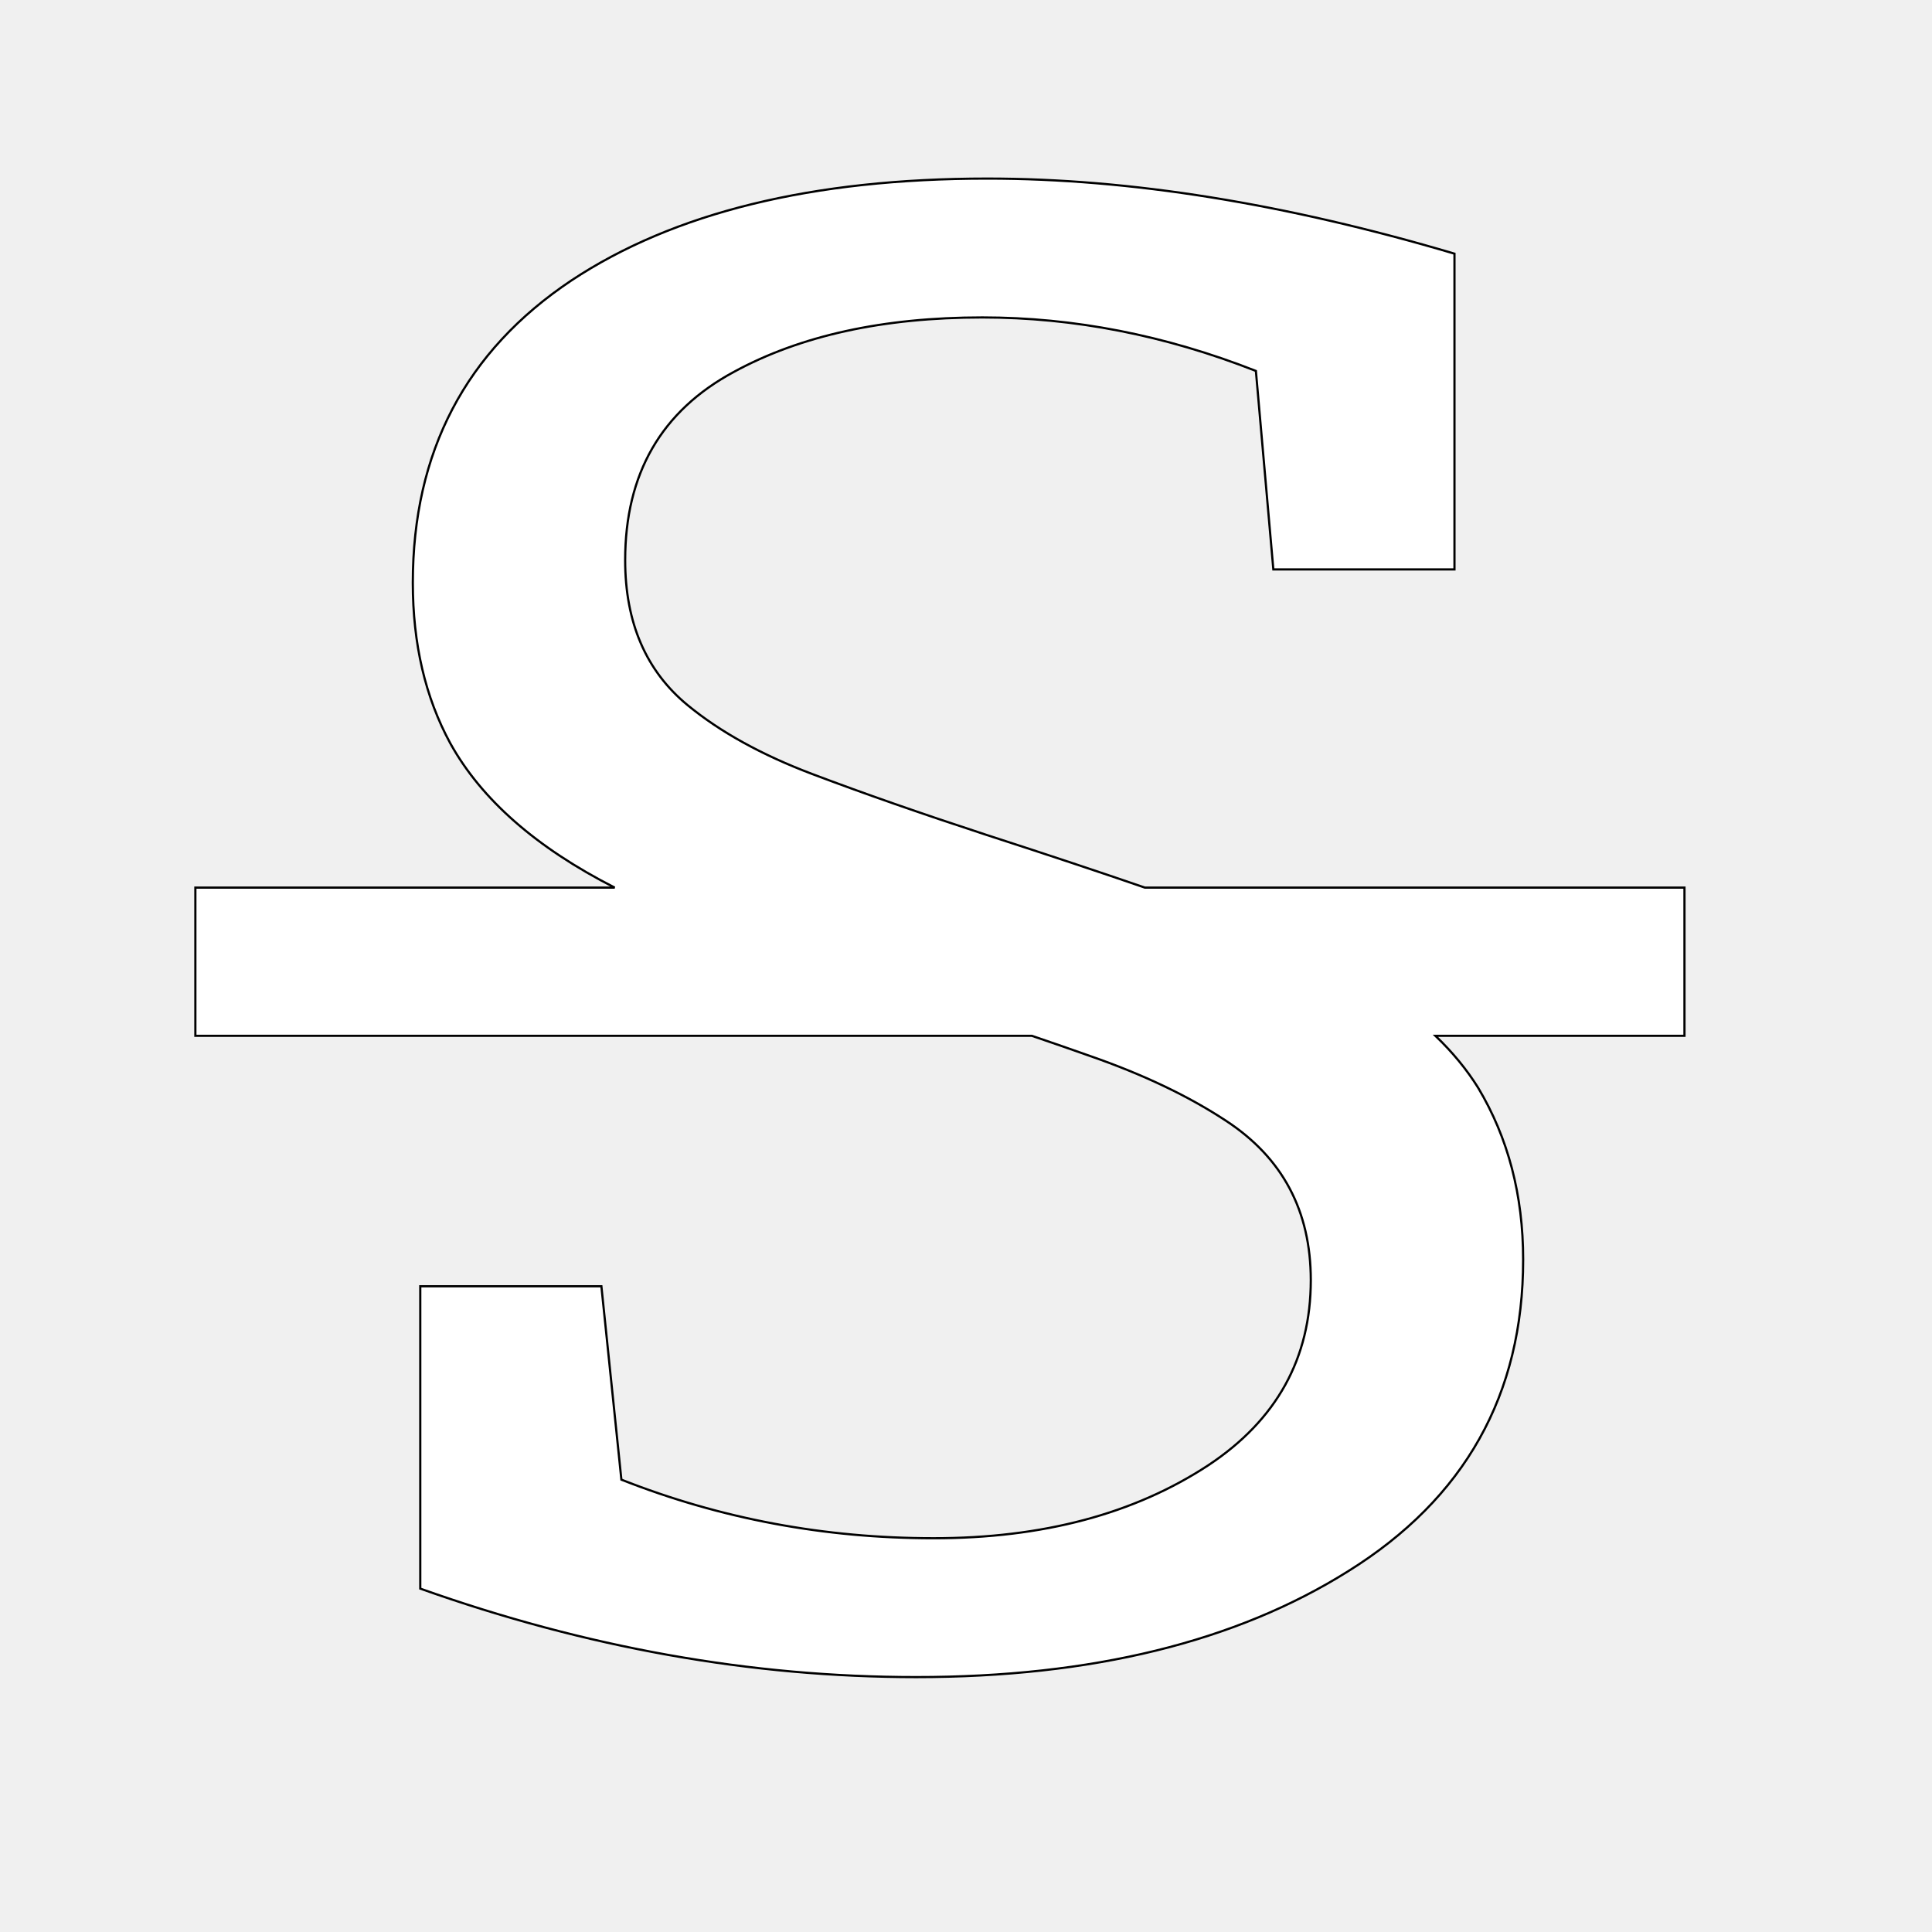
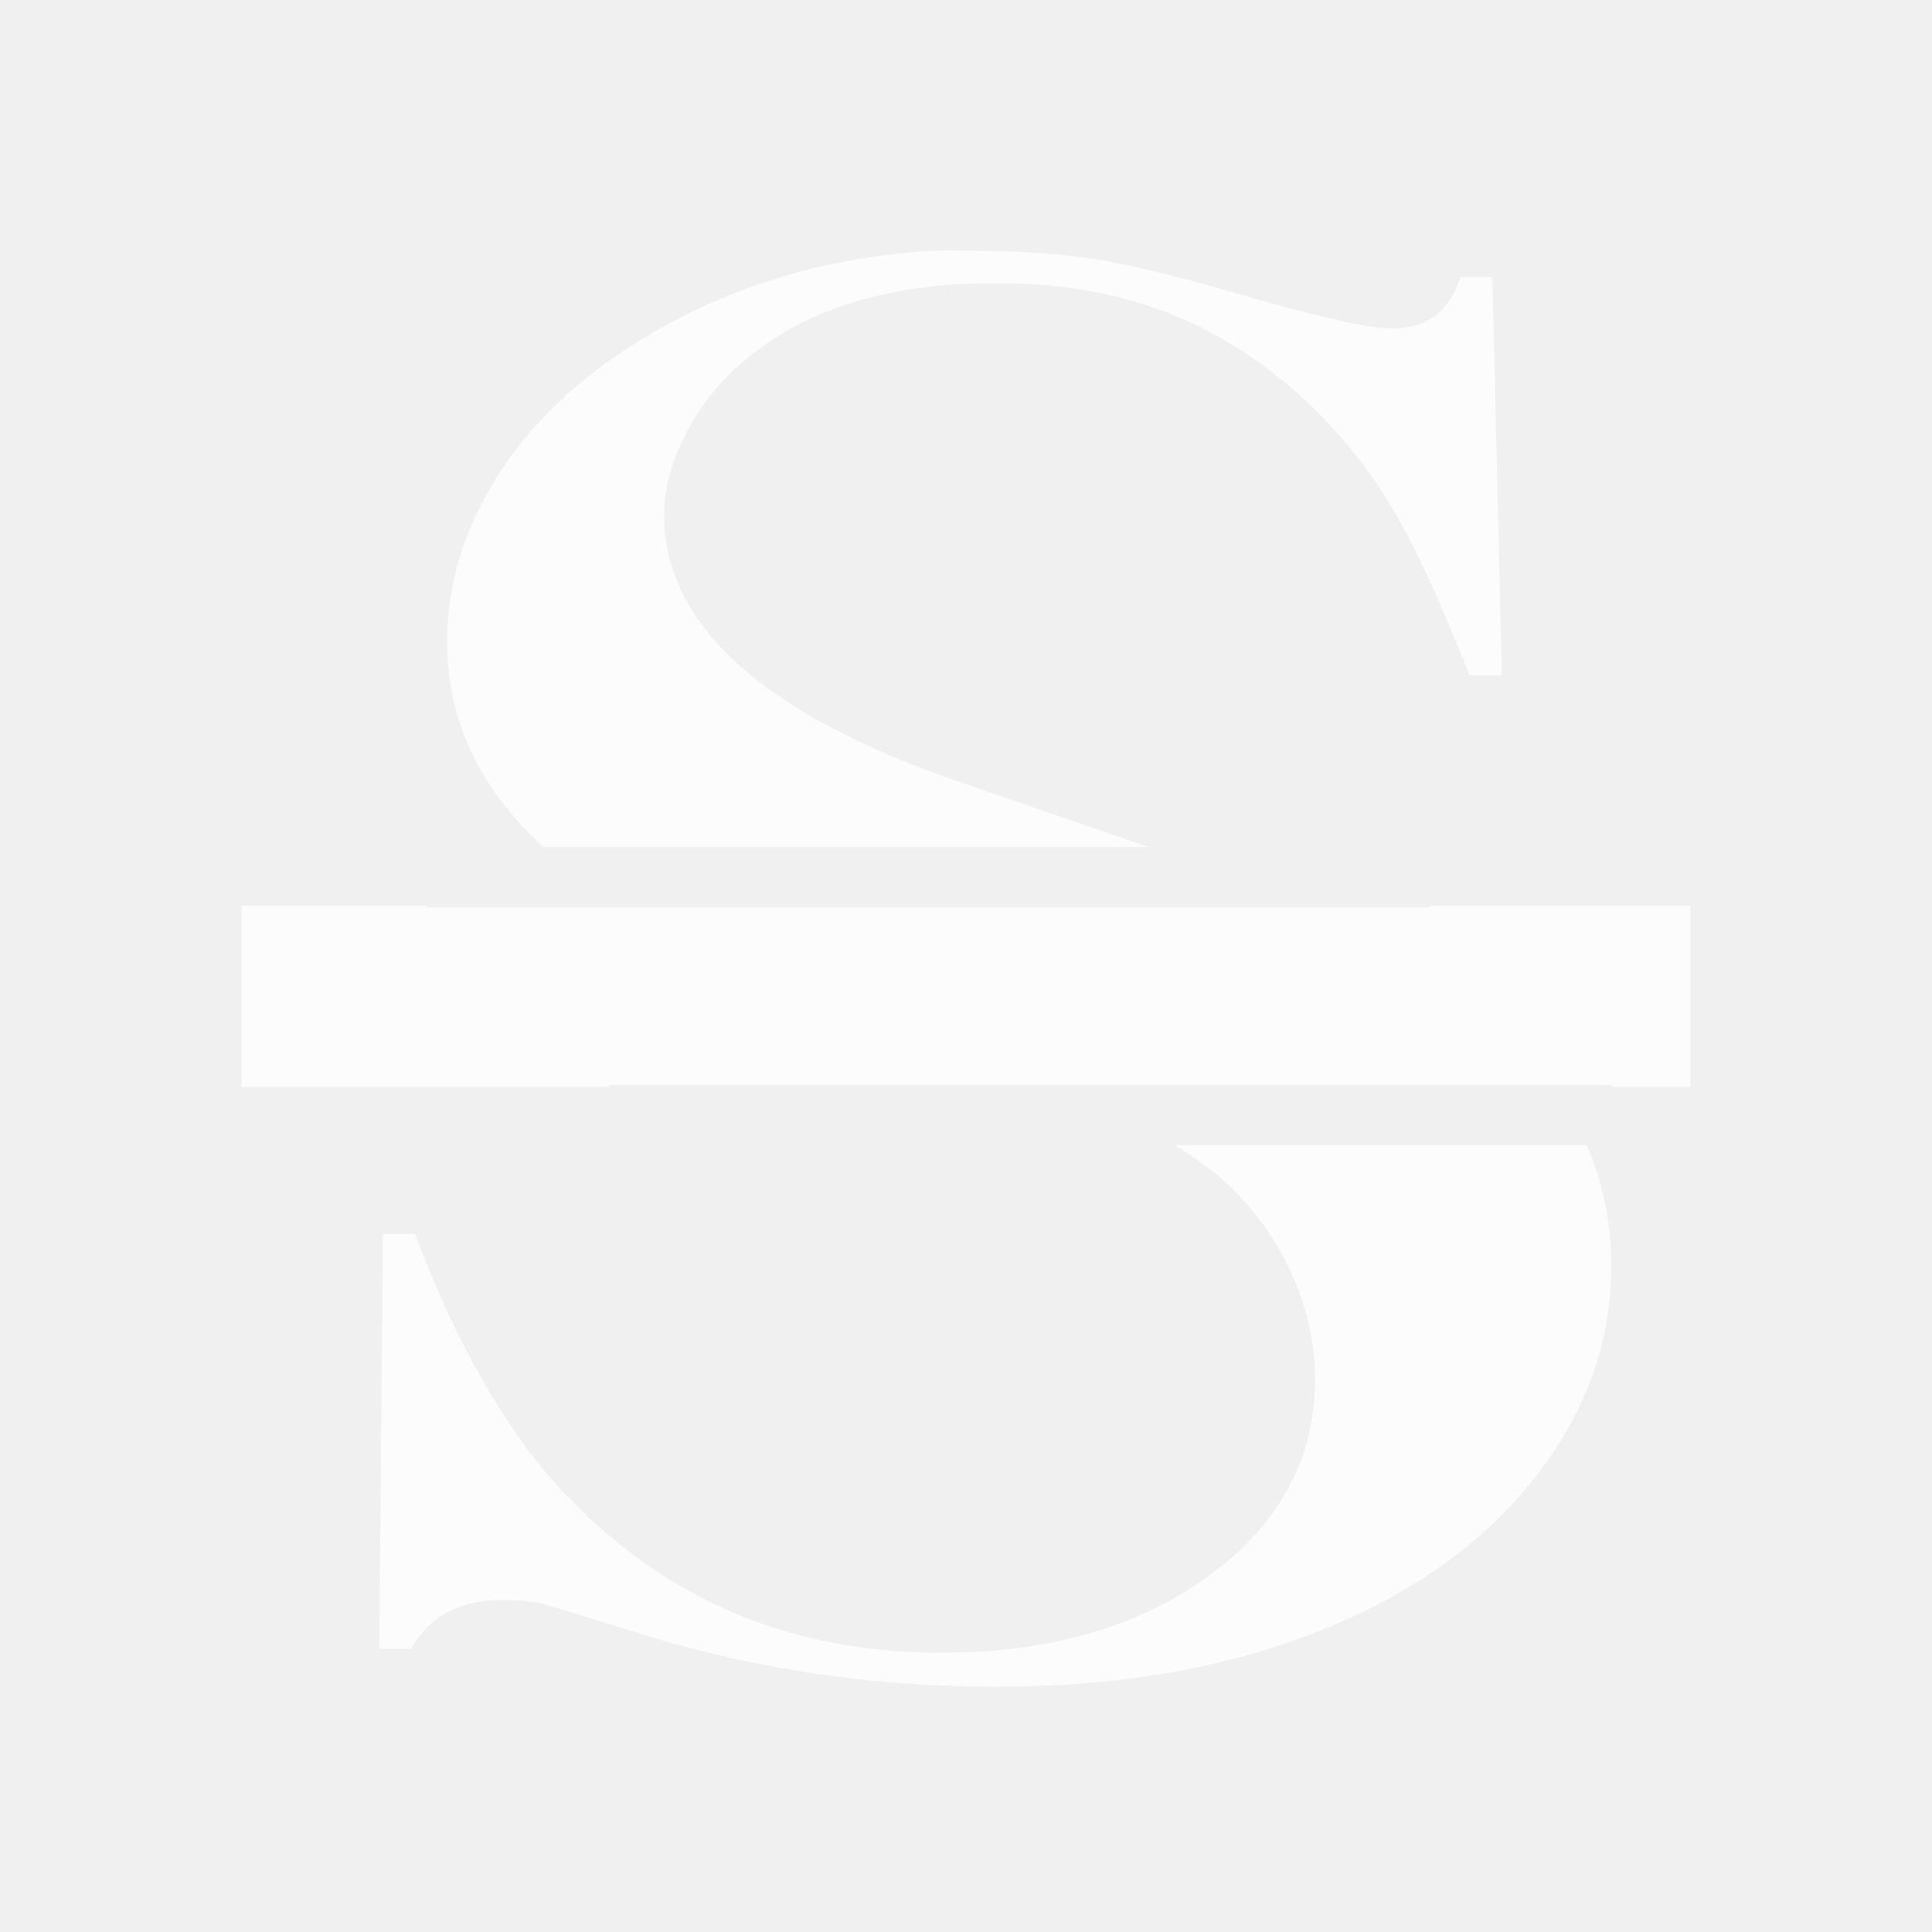
- <svg xmlns="http://www.w3.org/2000/svg" width="640" height="640" id="svg2" version="1.1">
-   <defs id="defs4">
-     <linearGradient id="linearGradient5876">
-       <stop style="stop-color:#ffd42a;stop-opacity:1;" offset="0" id="stop5878" />
-       <stop style="stop-color:#dcbf4d;stop-opacity:1;" offset="1" id="stop5880" />
-     </linearGradient>
-     <linearGradient id="linearGradient3937">
-       <stop style="stop-color:#162d50;stop-opacity:1;" offset="0" id="stop3939" />
-       <stop id="stop3947" offset="0.138" style="stop-color:#2e5da5;stop-opacity:1;" />
-       <stop style="stop-color:#1c3865;stop-opacity:1;" offset="1" id="stop3941" />
-     </linearGradient>
-     <linearGradient id="linearGradient3929">
-       <stop style="stop-color:#004455;stop-opacity:1;" offset="0" id="stop3931" />
-       <stop id="stop3945" offset="0.5" style="stop-color:#005f76;stop-opacity:1;" />
-       <stop style="stop-color:#007a98;stop-opacity:1;" offset="1" id="stop3933" />
-     </linearGradient>
-     <linearGradient id="linearGradient3921">
-       <stop style="stop-color:#ffffff;stop-opacity:1;" offset="0" id="stop3923" />
-       <stop style="stop-color:#ffffff;stop-opacity:0;" offset="1" id="stop3925" />
-     </linearGradient>
-     <linearGradient id="linearGradient3843">
-       <stop id="stop3845" offset="0" style="stop-color:#333333;stop-opacity:1;" />
-       <stop style="stop-color:#333333;stop-opacity:0.498;" offset="0.244" id="stop3849" />
-       <stop id="stop3847" offset="1" style="stop-color:#333333;stop-opacity:1;" />
-     </linearGradient>
-     <linearGradient id="linearGradient3827">
-       <stop style="stop-color:#989898;stop-opacity:1;" offset="0" id="stop3829" />
-       <stop style="stop-color:#333333;stop-opacity:1;" offset="1" id="stop3831" />
-     </linearGradient>
-   </defs>
-   <g id="layer1" transform="translate(0,-412.3622)">
-     <g id="g3782" transform="matrix(0.7456478,0,0,0.7456478,84.86081,186.3473)">
-       <g id="g3021">
-         <path style="font-size:1031.196px;font-style:normal;font-variant:normal;font-weight:normal;font-stretch:normal;text-align:start;line-height:125%;letter-spacing:0px;word-spacing:0px;writing-mode:lr-tb;text-anchor:start;fill:#ffffff;fill-opacity:1;stroke:#000000;stroke-width:0.727;font-family:Siemens Slab;-inkscape-font-specification:Siemens Slab" d="M 327.062 59.156 C 269.139 59.157 223.208 70.421 189.281 92.906 C 154.251 116.301 136.75 149.681 136.75 193.062 C 136.75 213.277 140.881 231.001 149.156 246.219 C 159.498 264.874 177.674 280.807 203.625 294.031 L 64.719 294.031 L 64.719 343.125 L 341.812 343.125 C 348.478 345.402 354.959 347.626 361 349.781 C 378.652 355.914 393.681 363.074 406.094 371.25 C 424.849 383.515 434.218 401.123 434.219 424.062 C 434.218 449.955 422.899 470.385 400.281 485.375 C 375.733 501.501 345.414 509.563 309.281 509.562 C 273.148 509.563 238.667 503.103 205.844 490.156 L 199.219 426.094 L 139.219 426.094 L 139.219 526.25 C 194.108 545.783 248.855 555.562 303.469 555.562 C 361.667 555.562 409.388 543.863 446.625 520.469 C 485.24 496.393 504.562 461.995 504.562 417.25 C 504.562 395.9 499.586 376.924 489.656 360.344 C 485.936 354.36 481.228 348.618 475.5 343.125 L 558 343.125 L 558 294.031 L 379.25 294.031 C 364.701 289.017 347.288 283.216 326.656 276.531 C 305.142 269.49 285.981 262.797 269.156 256.438 C 252.331 250.078 238.538 242.452 227.781 233.594 C 213.99 222.238 207.094 206.232 207.094 185.562 C 207.094 156.945 219.066 136.166 243.062 123.219 C 265.128 111.181 292.583 105.157 325.406 105.156 C 355.747 105.157 385.966 111.065 416.031 122.875 L 421.812 188.625 L 481.812 188.625 L 481.812 84.031 C 425.82 67.451 374.228 59.157 327.062 59.156 z " transform="matrix(1.341116,0,0,1.341116,-113.8082,303.1121)" id="text3026" />
-       </g>
-     </g>
+ <svg xmlns="http://www.w3.org/2000/svg" width="32" height="32" id="svg2" version="1.1">
+   <defs id="defs4" />
+   <g id="layer1" transform="translate(0,-1020.362)">
+     <path style="font-size:40.273px;font-style:normal;font-variant:normal;font-weight:normal;font-stretch:normal;text-align:start;line-height:125%;letter-spacing:0px;word-spacing:0px;writing-mode:lr-tb;text-anchor:start;opacity:0.8;fill:#ffffff;fill-opacity:1;stroke:none;font-family:Baskerville Old Face;-inkscape-font-specification:Baskerville Old Face" d="M 15.406 4.156 C 13.501 4.275 11.816 4.833 10.375 5.781 C 9.443 6.39 8.708 7.117 8.188 7.969 C 7.667 8.82 7.406 9.707 7.406 10.625 C 7.406 11.945 7.951 13.069 9 14.031 L 19.031 14.031 L 16.031 13 C 12.69 11.872 11 10.378 11 8.531 C 11 8.067 11.134 7.621 11.375 7.156 C 11.616 6.692 11.955 6.28 12.375 5.938 C 13.385 5.097 14.76 4.688 16.5 4.688 C 17.696 4.688 18.739 4.898 19.656 5.312 C 20.573 5.727 21.426 6.356 22.188 7.219 C 22.607 7.694 22.947 8.191 23.25 8.75 C 23.553 9.309 23.924 10.137 24.344 11.188 L 24.875 11.188 L 24.719 4.594 L 24.188 4.594 C 24.001 5.158 23.638 5.438 23.094 5.438 C 22.876 5.438 22.623 5.405 22.344 5.344 C 22.064 5.283 21.527 5.159 20.75 4.938 C 19.709 4.628 18.872 4.418 18.25 4.312 C 17.628 4.207 16.949 4.156 16.219 4.156 C 15.937 4.156 15.678 4.139 15.406 4.156 z M 4 15 L 4 18 L 10.094 18 L 10.094 17.969 L 26.688 17.969 L 26.688 18 L 28 18 L 28 15 L 23.688 15 L 23.688 15.031 L 7.062 15.031 L 7.062 15 L 4 15 z M 19.469 18.969 C 19.802 19.189 20.106 19.397 20.344 19.625 C 20.779 20.045 21.15 20.539 21.406 21.125 C 21.663 21.711 21.781 22.28 21.781 22.844 C 21.781 24.149 21.197 25.242 20.031 26.094 C 18.866 26.945 17.381 27.375 15.594 27.375 C 13.03 27.375 10.912 26.452 9.219 24.594 C 8.317 23.587 7.528 22.185 6.875 20.438 L 6.344 20.438 L 6.281 27.312 L 6.812 27.312 C 7.092 26.782 7.598 26.5 8.344 26.5 C 8.577 26.5 8.782 26.518 8.969 26.562 C 9.155 26.607 9.755 26.795 10.719 27.094 C 12.568 27.658 14.495 27.937 16.5 27.938 C 18.691 27.937 20.571 27.577 22.188 26.875 C 23.804 26.173 25.036 25.169 25.844 23.875 C 26.419 22.946 26.687 21.986 26.688 20.969 C 26.687 20.264 26.555 19.594 26.281 18.969 L 19.469 18.969 z " transform="translate(0,1020.362)" id="text2993" />
  </g>
</svg>
